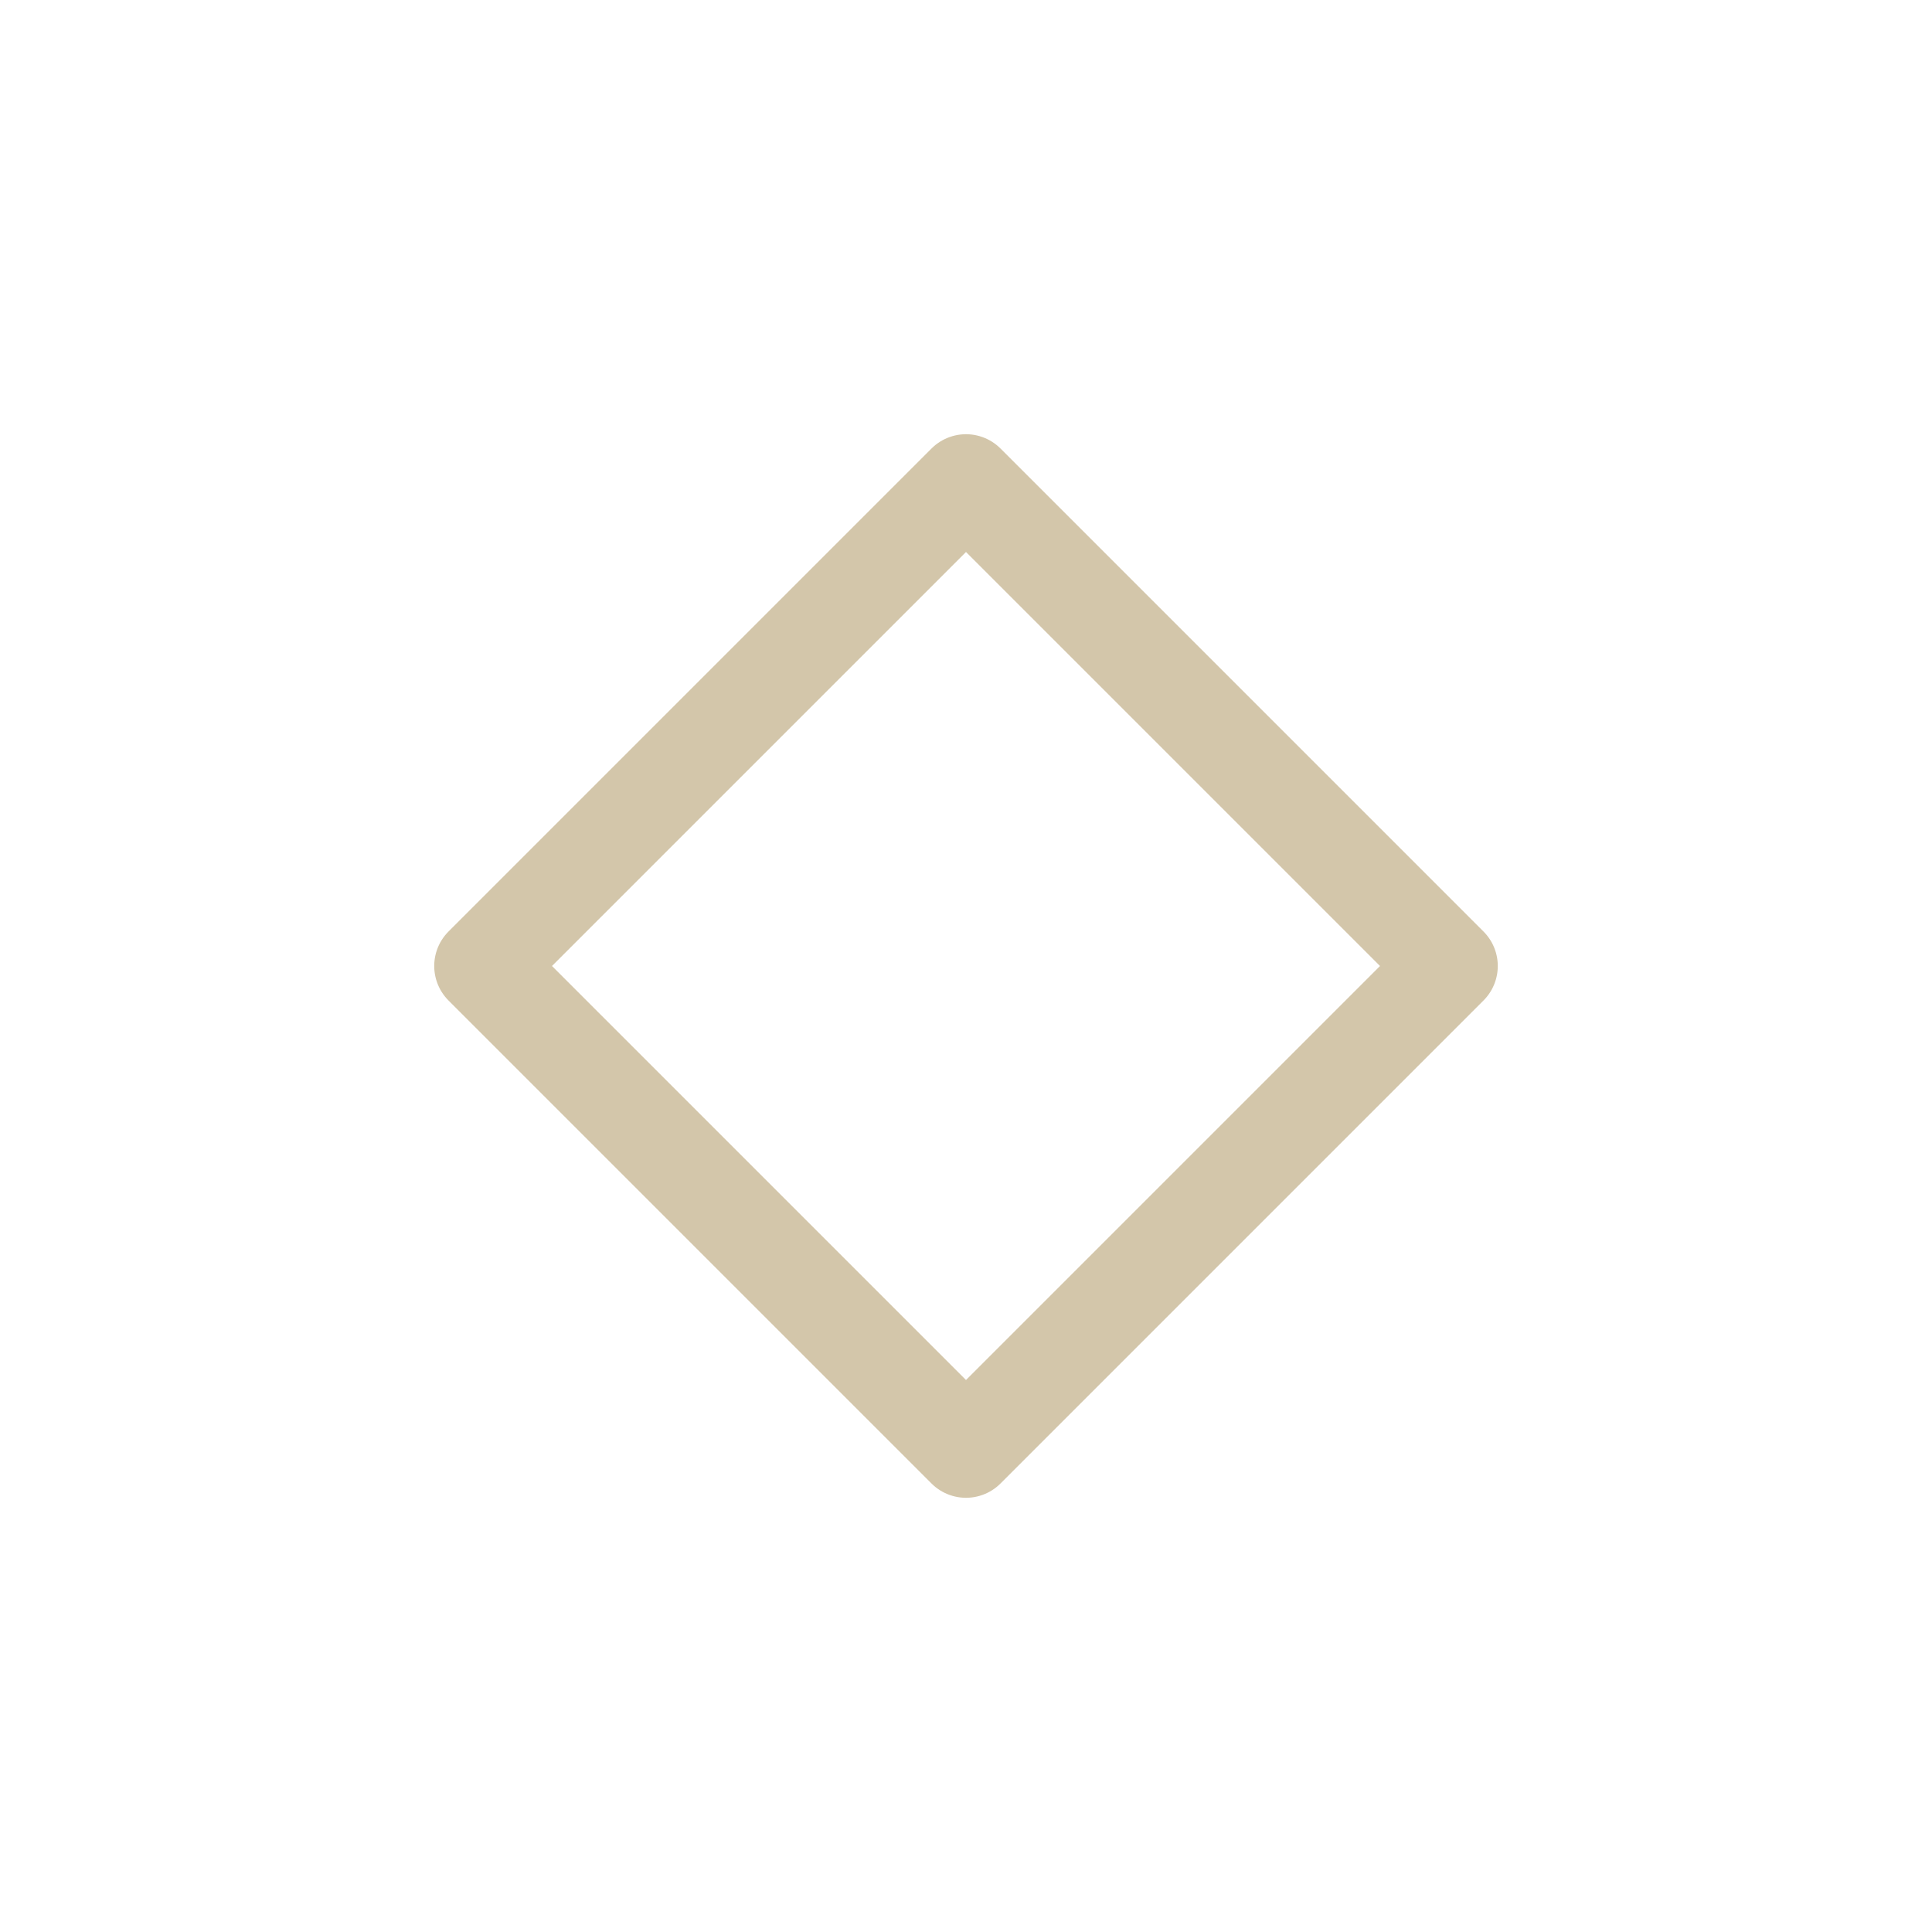
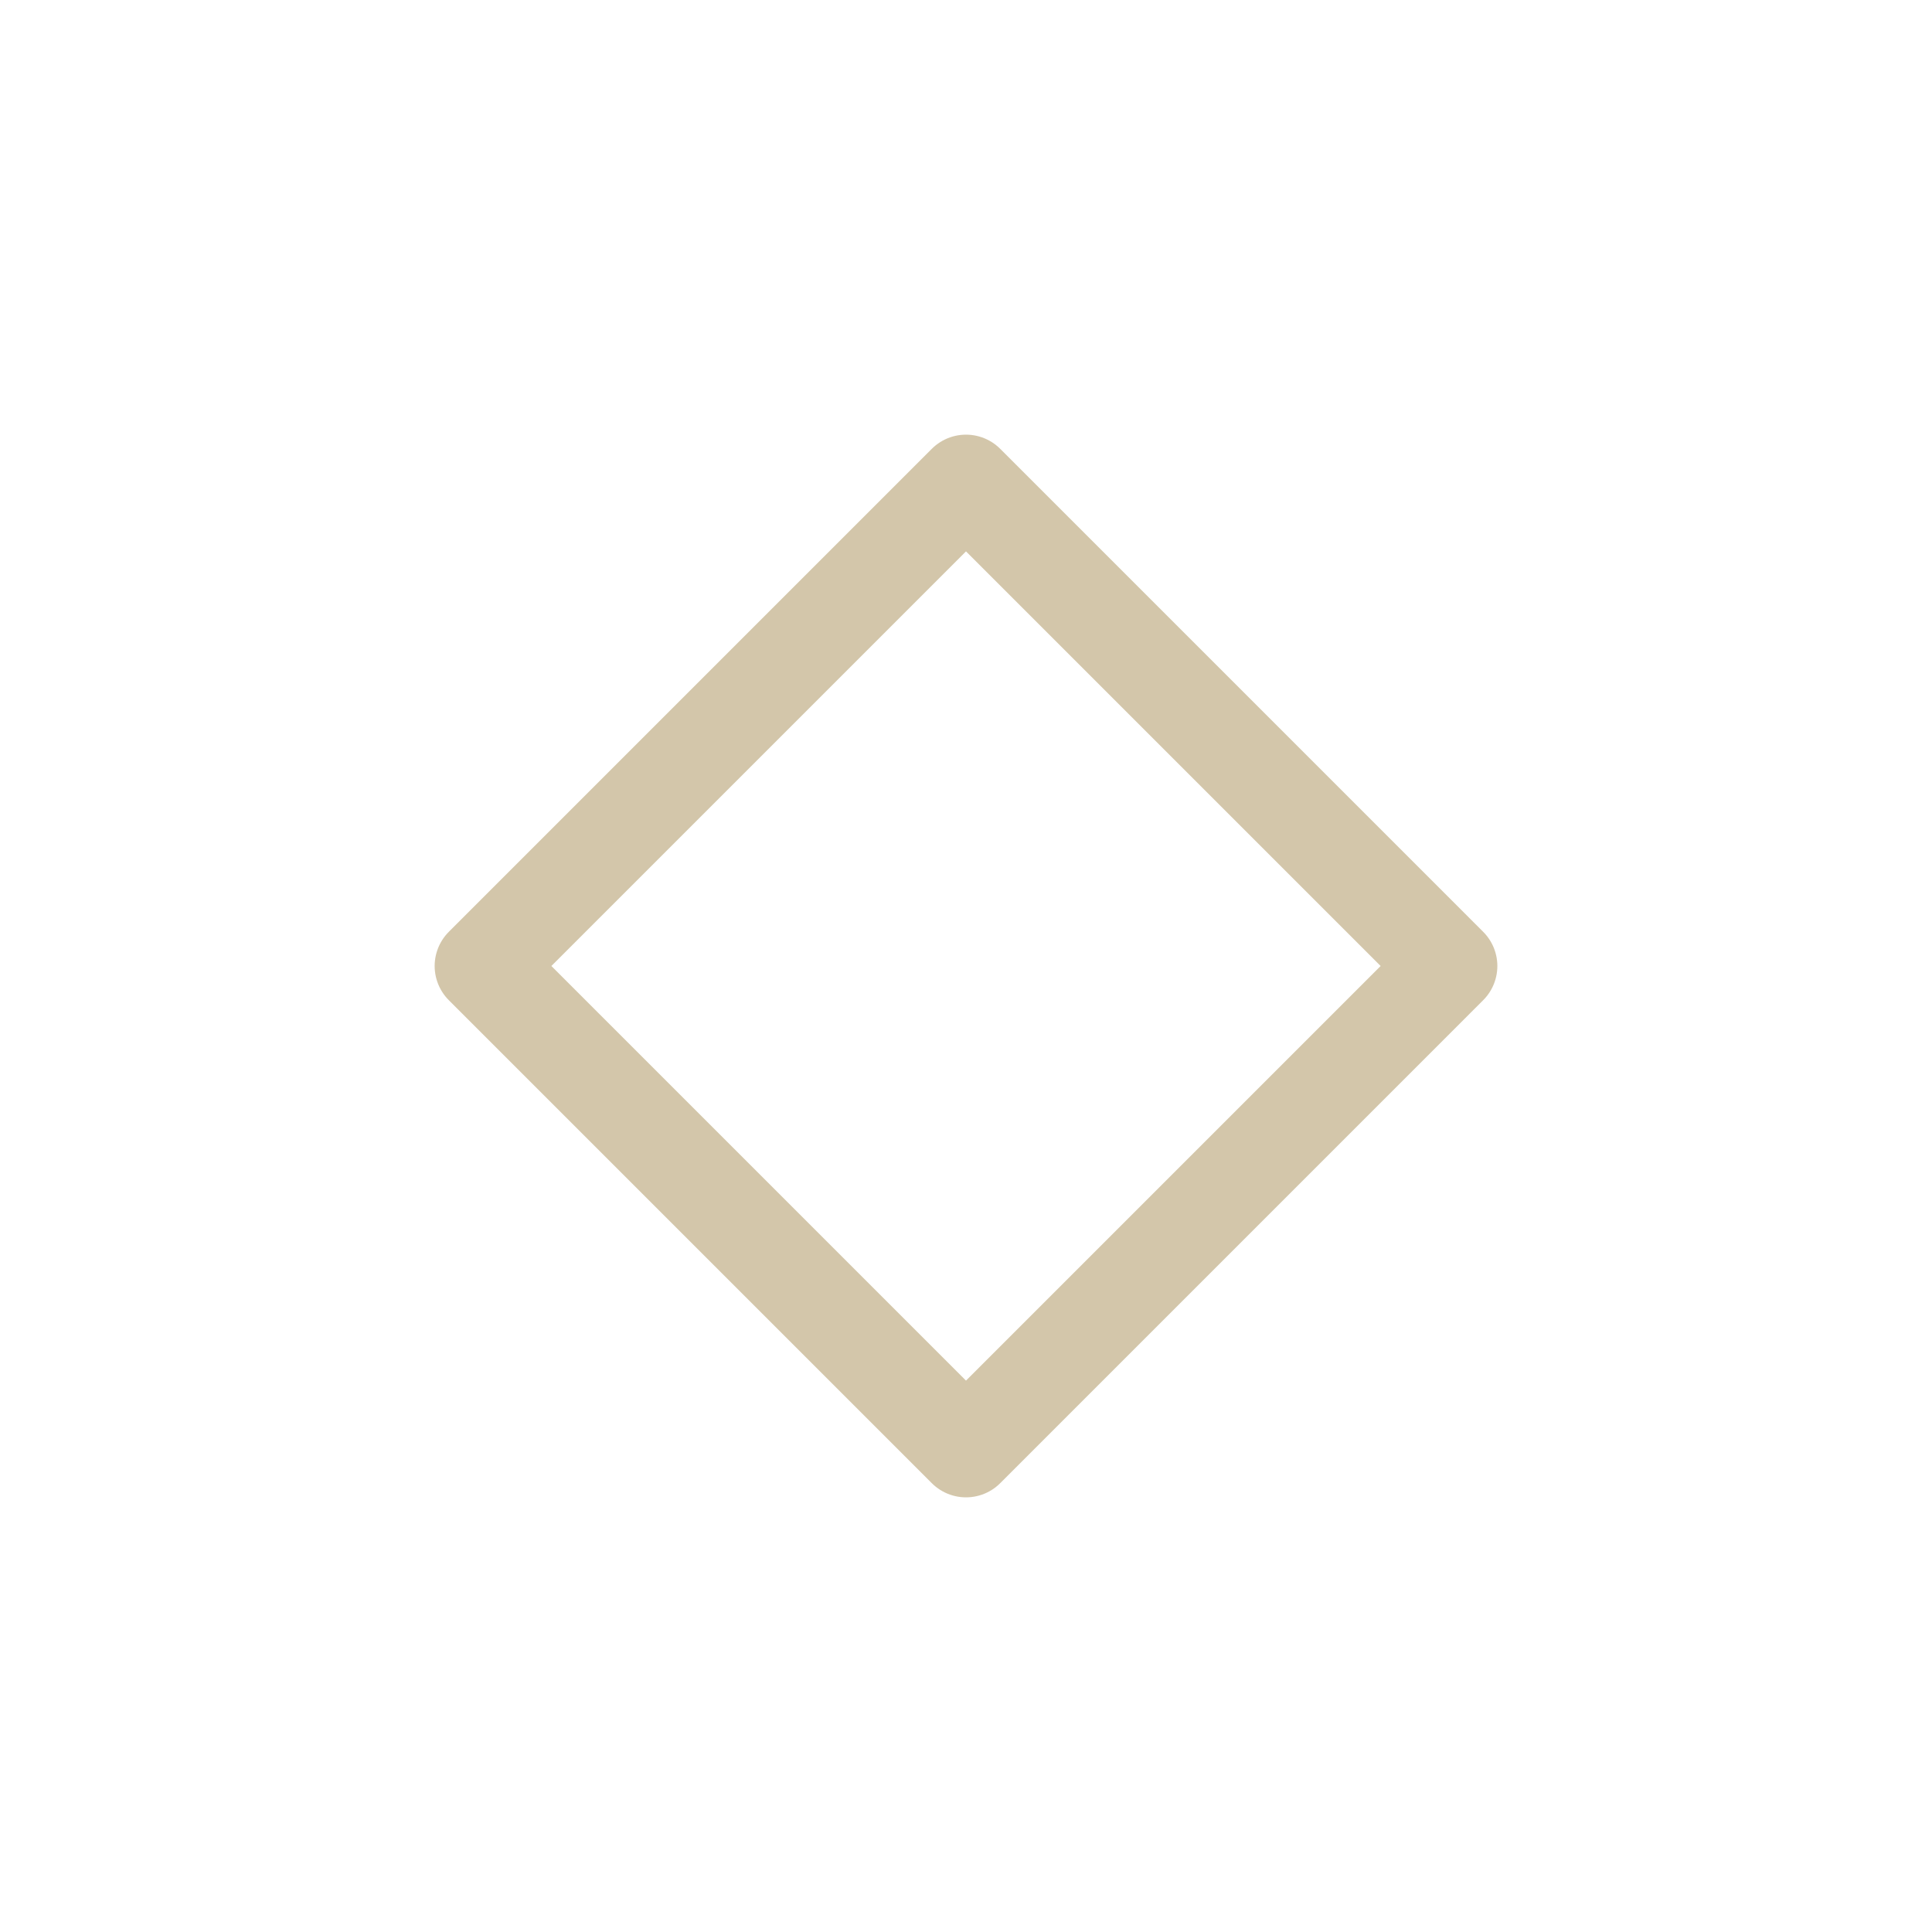
<svg xmlns="http://www.w3.org/2000/svg" viewBox="0 0 50 50" version="1.2" baseProfile="tiny">
  <defs>
</defs>
  <g fill="none" stroke="black" stroke-width="1" fill-rule="evenodd" stroke-linecap="square" stroke-linejoin="bevel">
-     <g fill="none" stroke="#d3c6aa" stroke-opacity="1" stroke-width="1.01" stroke-linecap="round" stroke-linejoin="round" transform="matrix(2.5,0,0,2.5,2.5,2.5)" font-family="Noto Sans" font-size="10" font-weight="400" font-style="normal">
+     <g fill="none" stroke="#d3c6aa" stroke-opacity="1" stroke-width="1.001" stroke-linecap="square" stroke-linejoin="bevel" transform="matrix(2.5,0,0,2.5,2.5,2.5)" font-family="Noto Sans" font-size="10" font-weight="400" font-style="normal">
+ </g>
+     <g fill="none" stroke="#d3c6aa" stroke-opacity="1" stroke-width="1.001" stroke-linecap="round" stroke-linejoin="round" transform="matrix(2.5,0,0,2.5,2.5,2.5)" font-family="Noto Sans" font-size="10" font-weight="400" font-style="normal">
      <path vector-effect="none" fill-rule="evenodd" d="M4,9 L9,4 L14,9 L9,14 L4,9" />
    </g>
+     <g fill="none" stroke="#d3c6aa" stroke-opacity="1" stroke-width="1.001" stroke-linecap="square" stroke-linejoin="bevel" transform="matrix(2.5,0,0,2.5,2.5,2.5)" font-family="Noto Sans" font-size="10" font-weight="400" font-style="normal">
+ </g>
    <g fill="none" stroke="#000000" stroke-opacity="1" stroke-width="1" stroke-linecap="square" stroke-linejoin="bevel" transform="matrix(1,0,0,1,0,0)" font-family="Noto Sans" font-size="10" font-weight="400" font-style="normal">
</g>
  </g>
</svg>
